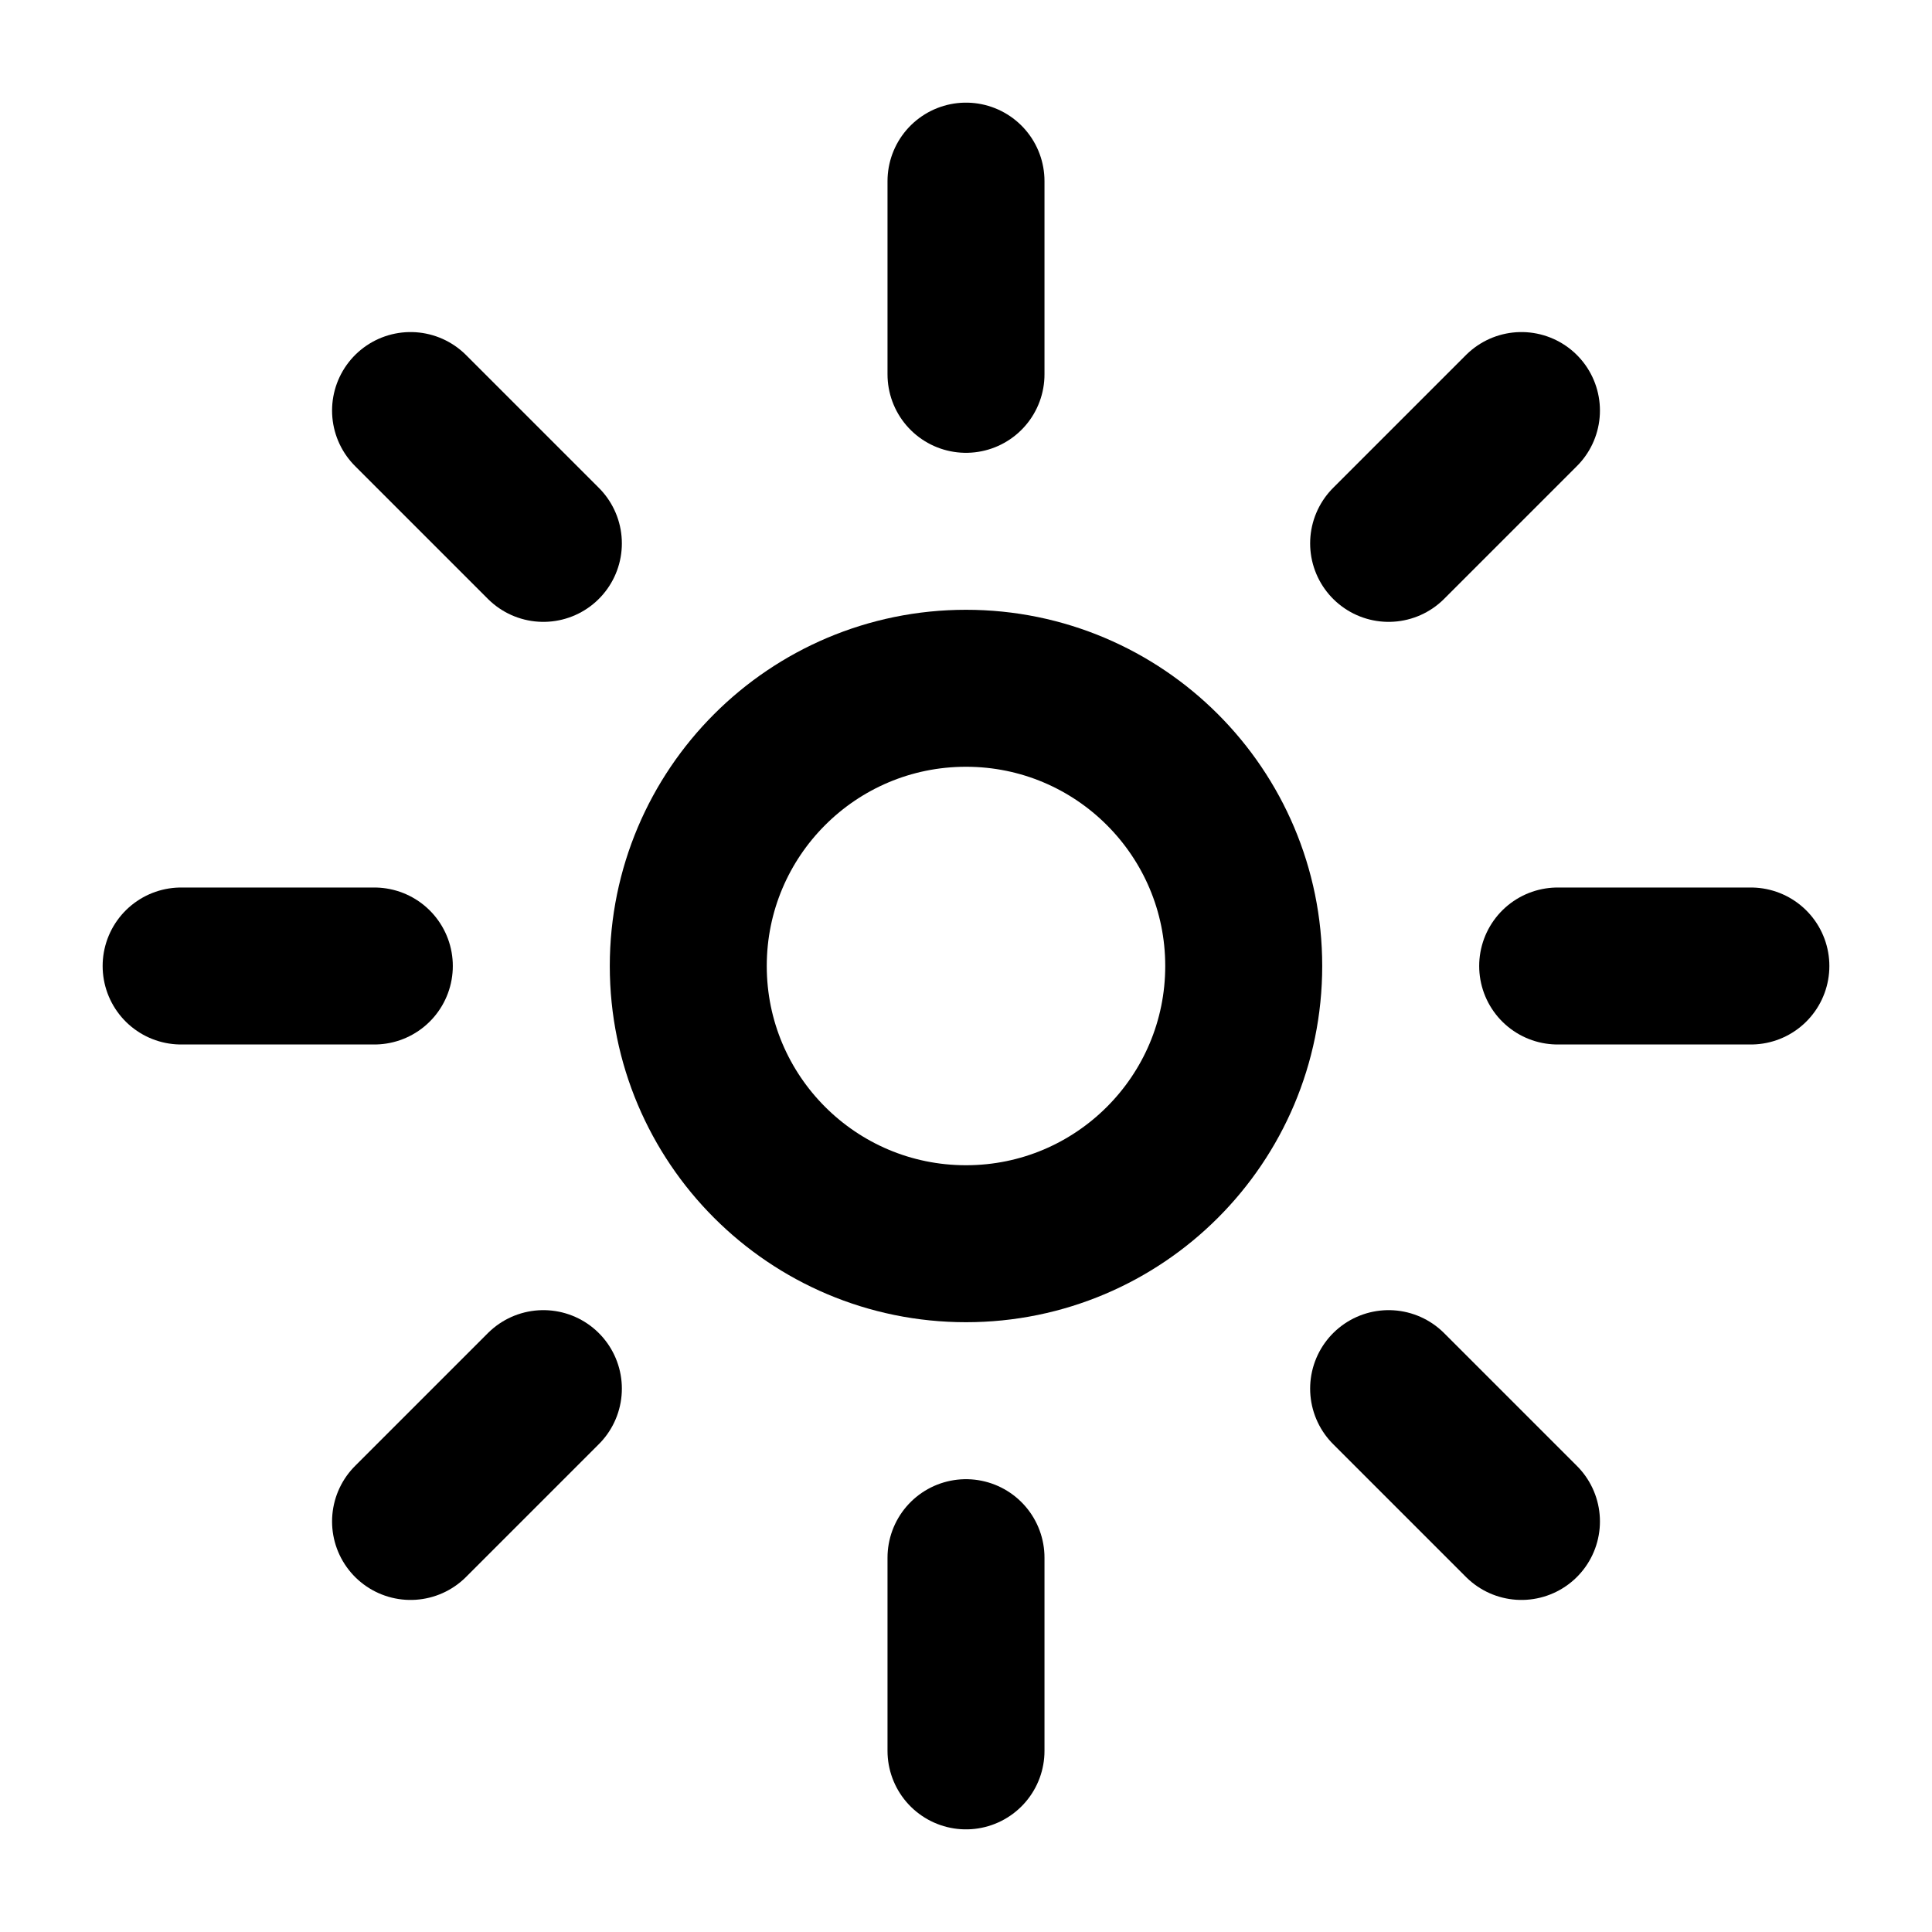
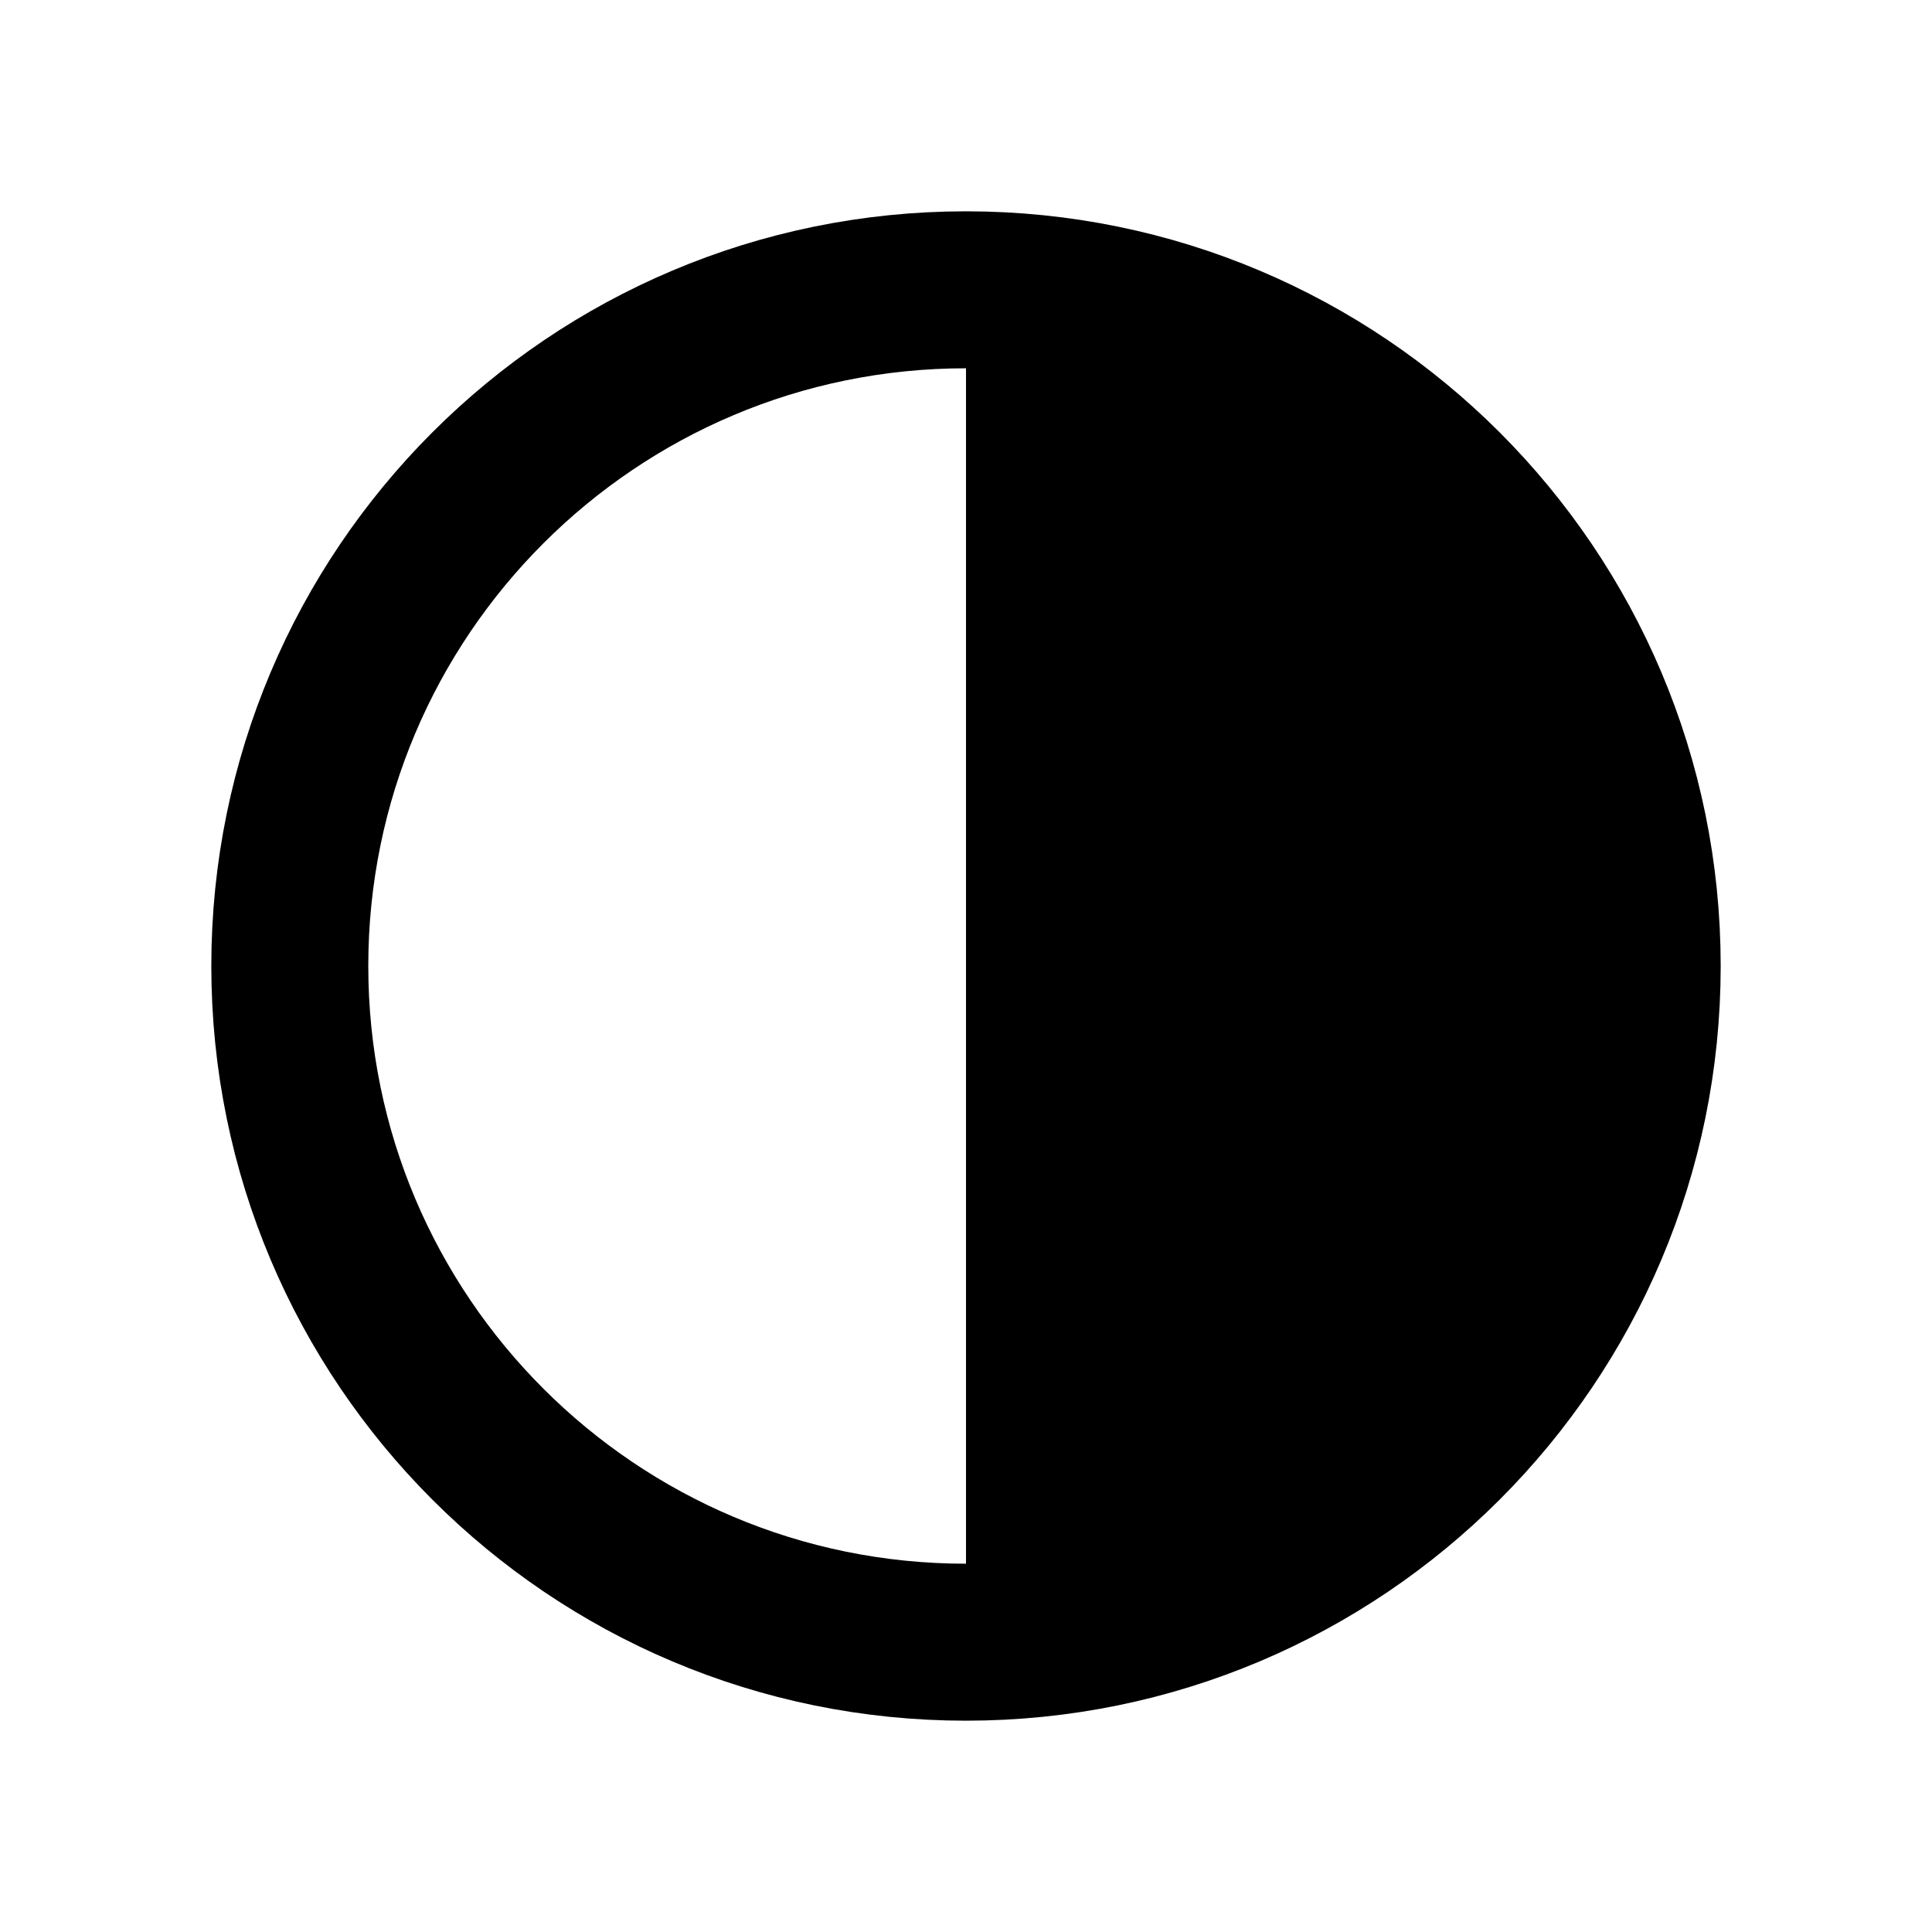
<svg xmlns="http://www.w3.org/2000/svg" width="16" height="16" viewBox="0 0 16 16" fill="none" stroke="currentColor" stroke-width="1.3" stroke-linecap="round" stroke-linejoin="round">
-   <circle cx="8" cy="8" r="2.3" />
-   <path d="M8 1.5v1.6M8 12.9v1.6M1.5 8h1.6M12.9 8h1.6M3.4 3.4l1.1 1.1M11.5 11.5l1.1 1.1M12.6 3.4l-1.1 1.1M4.5 11.5l-1.1 1.1" />
+   <circle cx="8" cy="8" r="5.6" />
+   <path d="M8 2.4 a5.6 5.6 0 0 1 0 11.2 z" fill="currentColor" stroke="none" />
</svg>
